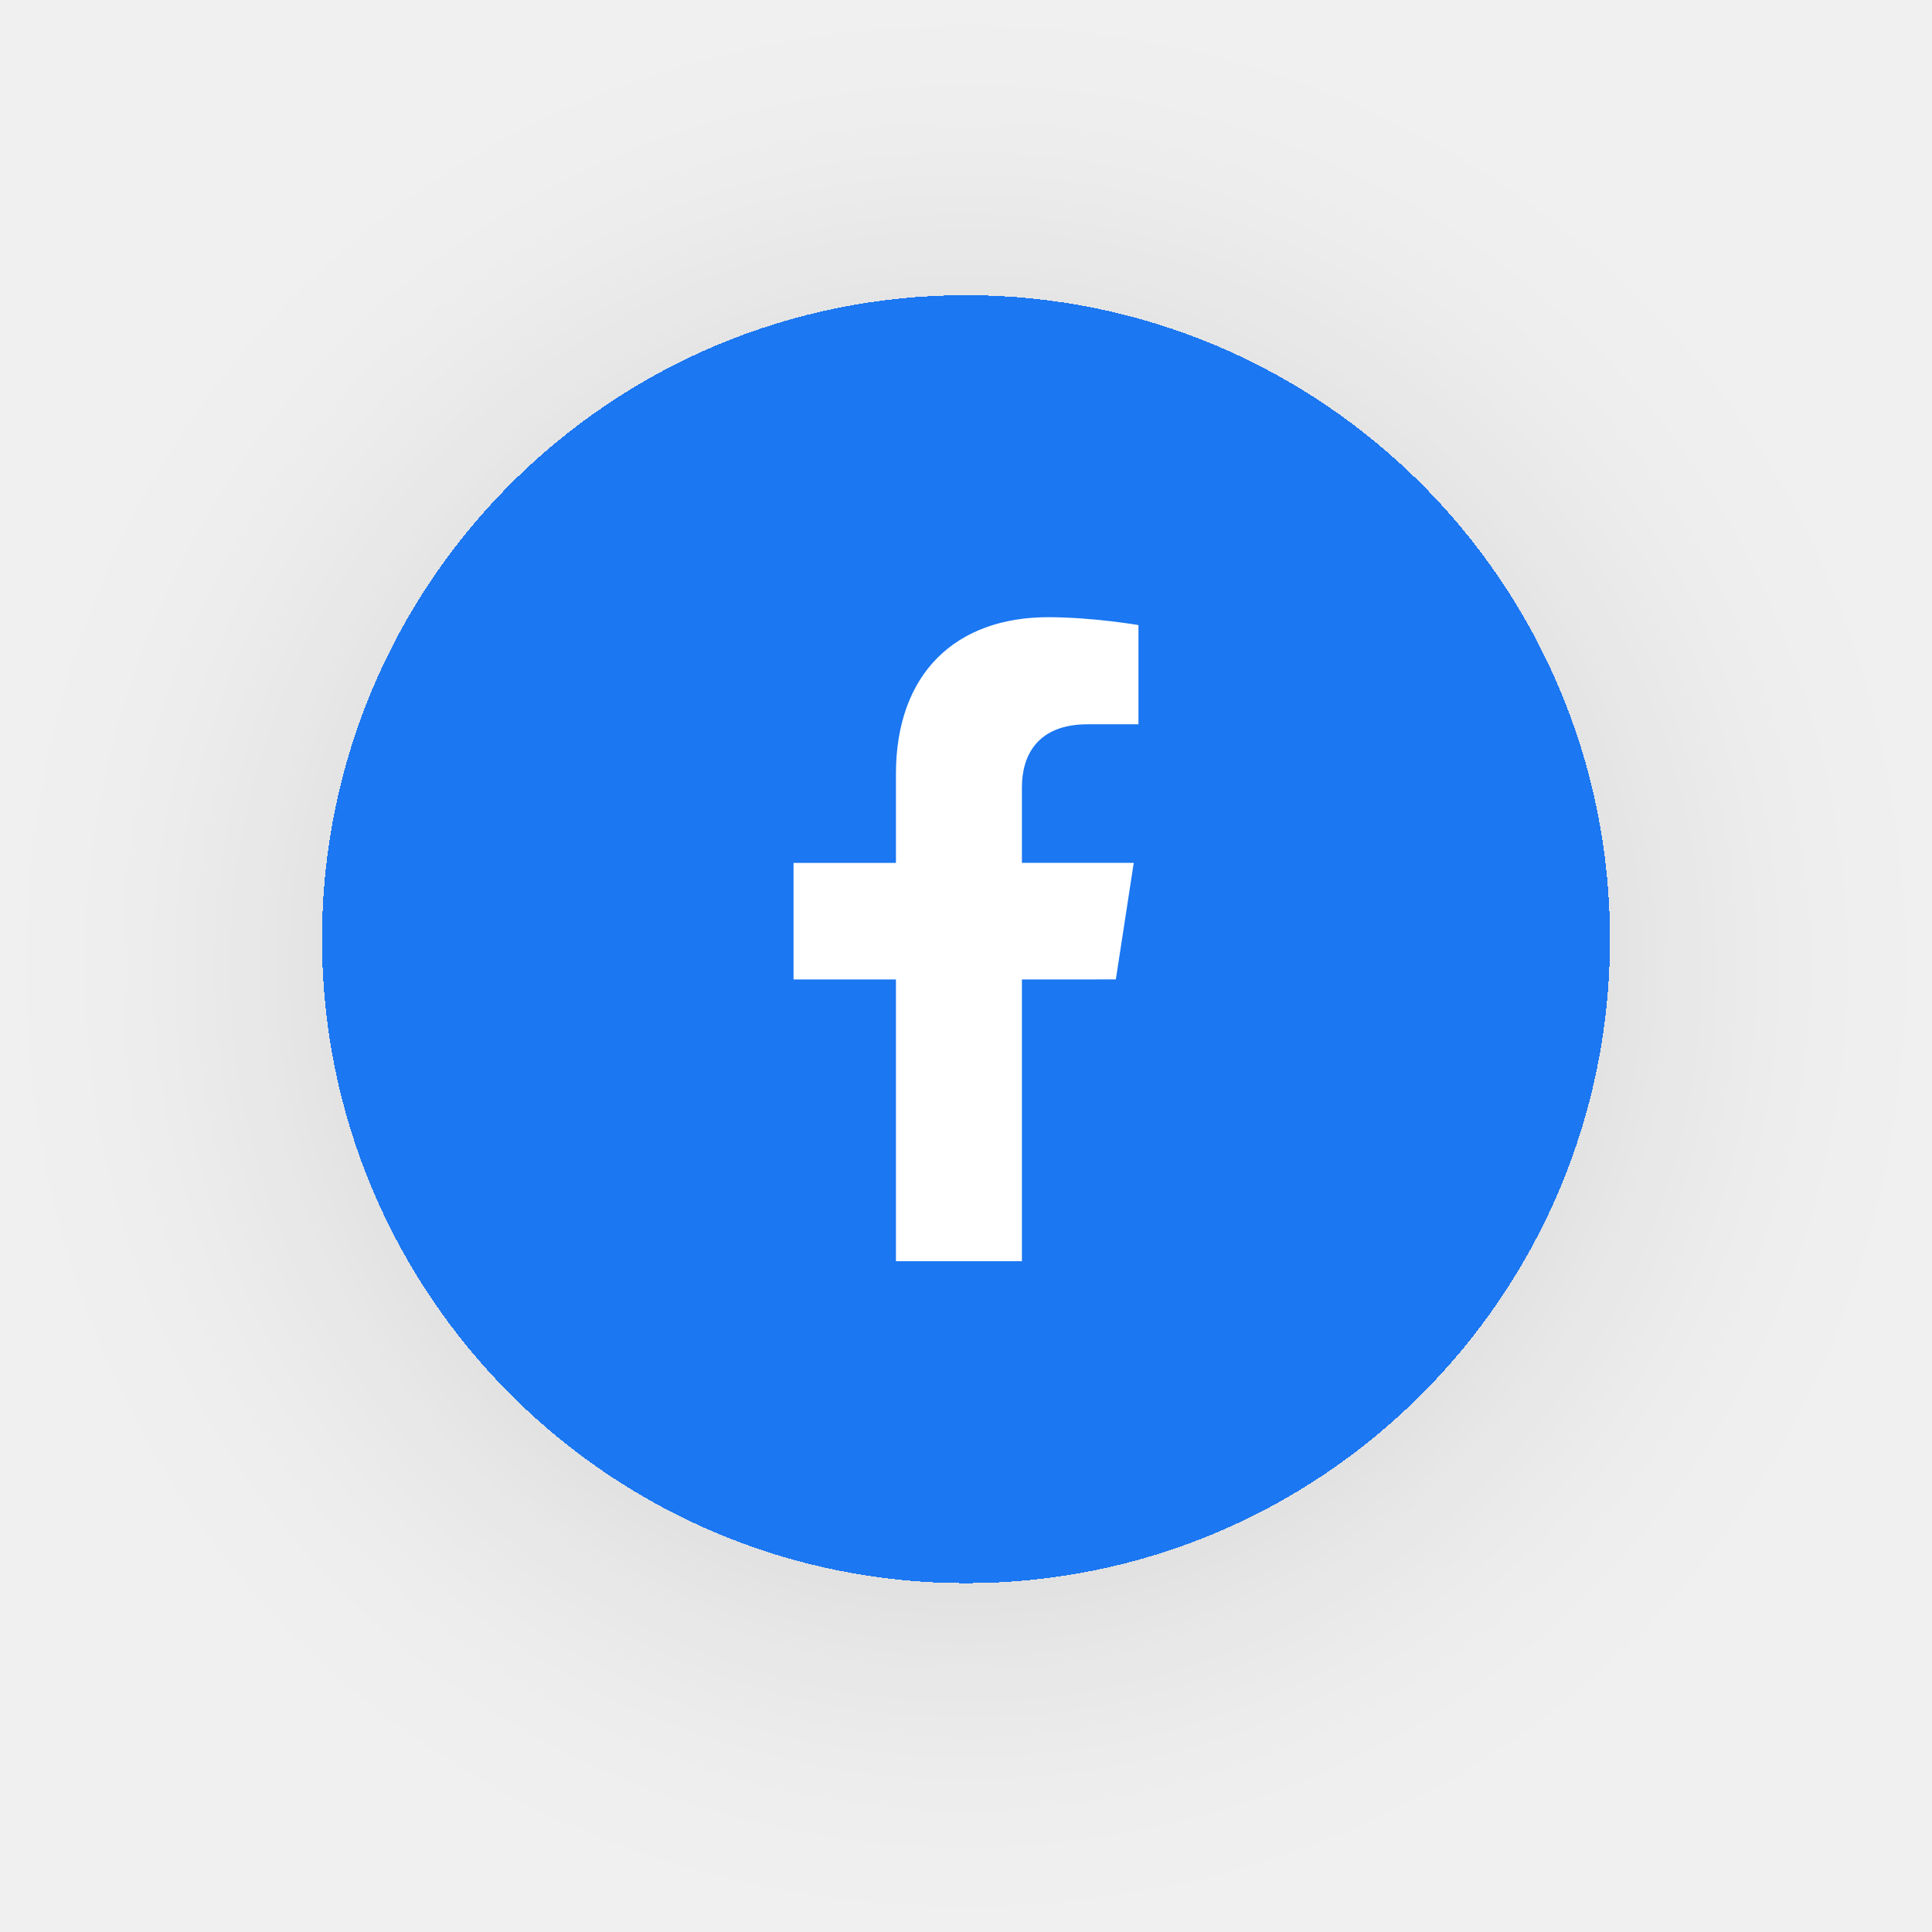
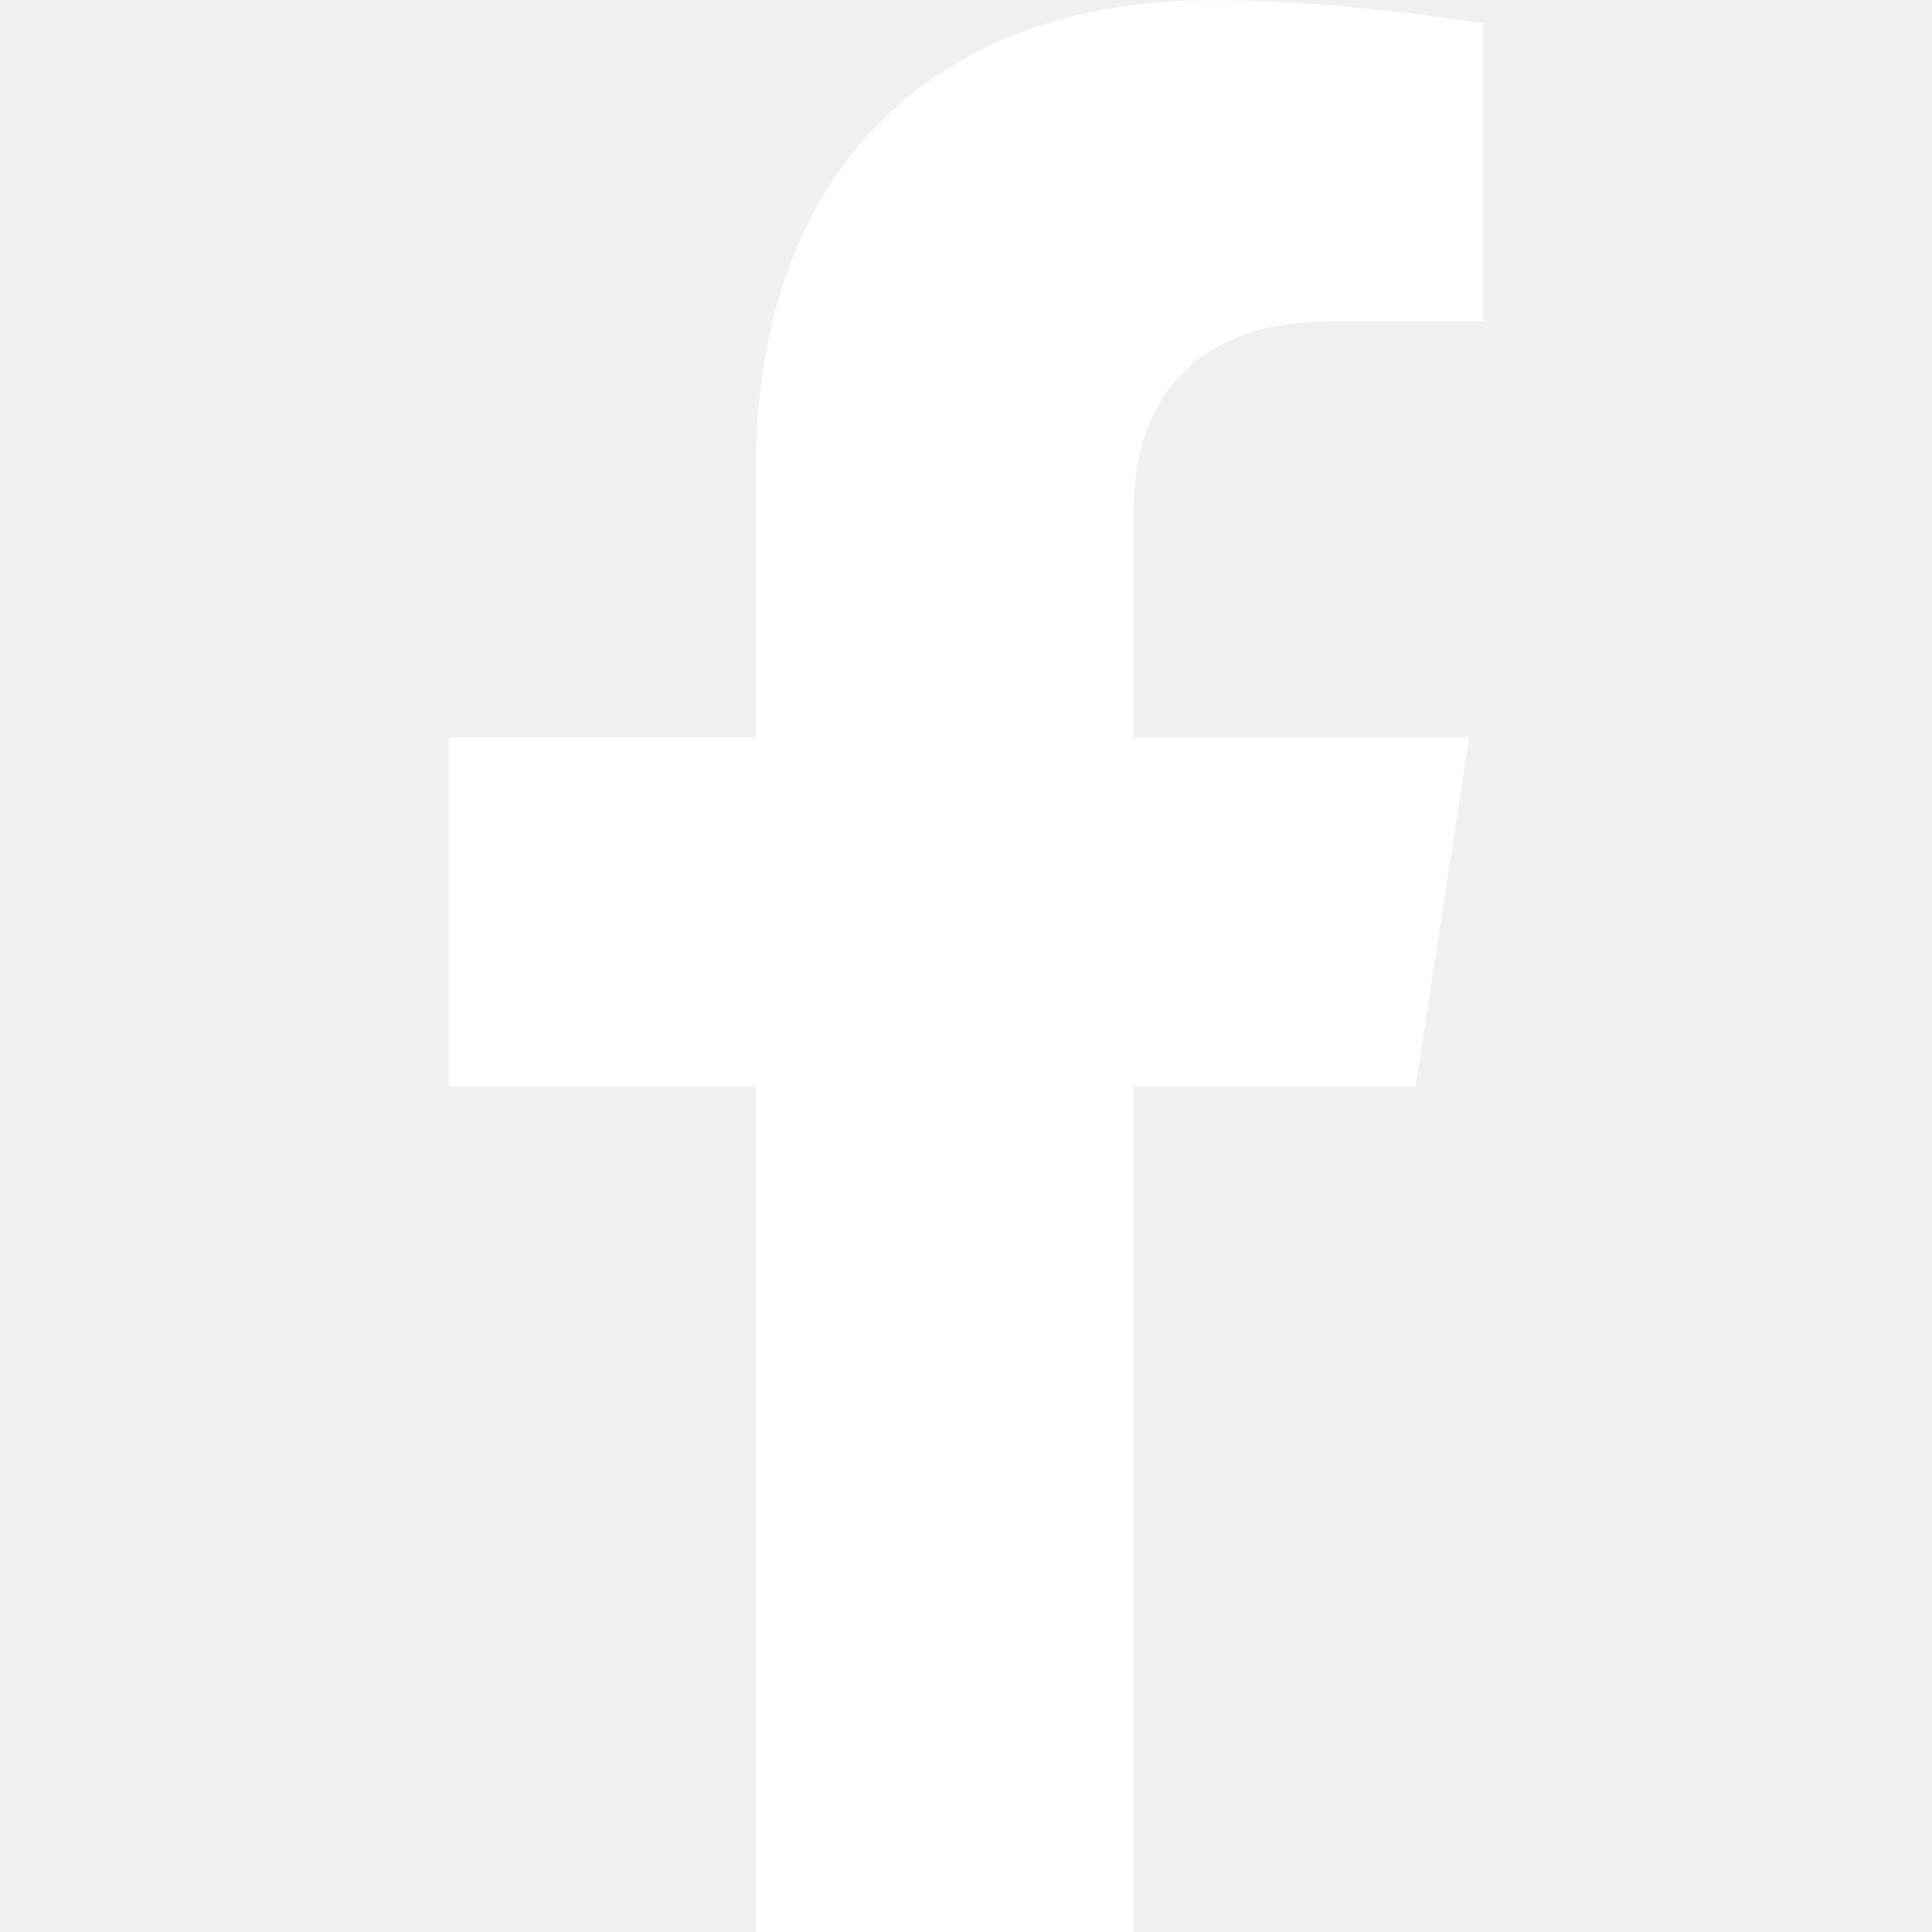
- <svg xmlns="http://www.w3.org/2000/svg" width="72" height="72" viewBox="0 0 72 72" fill="none">
-   <g filter="url(#filter0_d_1247_44455)">
-     <rect x="12" y="11" width="48" height="48" rx="24" fill="#1B77F2" shape-rendering="crispEdges" />
-     <g clip-path="url(#clip0_1247_44455)">
-       <path d="M41.584 36.5L42.251 32.157H38.084V29.338C38.084 28.151 38.666 26.992 40.532 26.992H42.427V23.294C42.427 23.294 40.708 23.001 39.064 23.001C35.632 23.001 33.389 25.081 33.389 28.847V32.158H29.573V36.501H33.389V47.001H38.084V36.501L41.584 36.5Z" fill="white" />
-     </g>
+ <svg xmlns="http://www.w3.org/2000/svg" width="24" height="24" viewBox="0 0 24 24" fill="none">
+   <g clip-path="url(#clip0_1001_289151)">
+     <path d="M17.584 13.5L18.251 9.157H14.084V6.338C14.084 5.15 14.665 3.992 16.532 3.992H18.427V0.294C18.427 0.294 16.708 0.001 15.064 0.001C11.632 0.001 9.388 2.081 9.388 5.847V9.158H5.573V13.501H9.388V24.001H14.084V13.501L17.584 13.5Z" fill="white" />
  </g>
  <defs>
-     <filter id="filter0_d_1247_44455" x="0" y="0" width="72" height="72" filterUnits="userSpaceOnUse" color-interpolation-filters="sRGB">
-       <feFlood flood-opacity="0" result="BackgroundImageFix" />
-       <feColorMatrix in="SourceAlpha" type="matrix" values="0 0 0 0 0 0 0 0 0 0 0 0 0 0 0 0 0 0 127 0" result="hardAlpha" />
-       <feOffset dy="1" />
-       <feGaussianBlur stdDeviation="6" />
-       <feComposite in2="hardAlpha" operator="out" />
-       <feColorMatrix type="matrix" values="0 0 0 0 0 0 0 0 0 0 0 0 0 0 0 0 0 0 0.12 0" />
-       <feBlend mode="normal" in2="BackgroundImageFix" result="effect1_dropShadow_1247_44455" />
-       <feBlend mode="normal" in="SourceGraphic" in2="effect1_dropShadow_1247_44455" result="shape" />
-     </filter>
-     <clipPath id="clip0_1247_44455">
-       <rect width="24" height="24" fill="white" transform="translate(24 23)" />
+     <clipPath id="clip0_1001_289151">
+       <rect width="24" height="24" fill="white" />
    </clipPath>
  </defs>
</svg>
